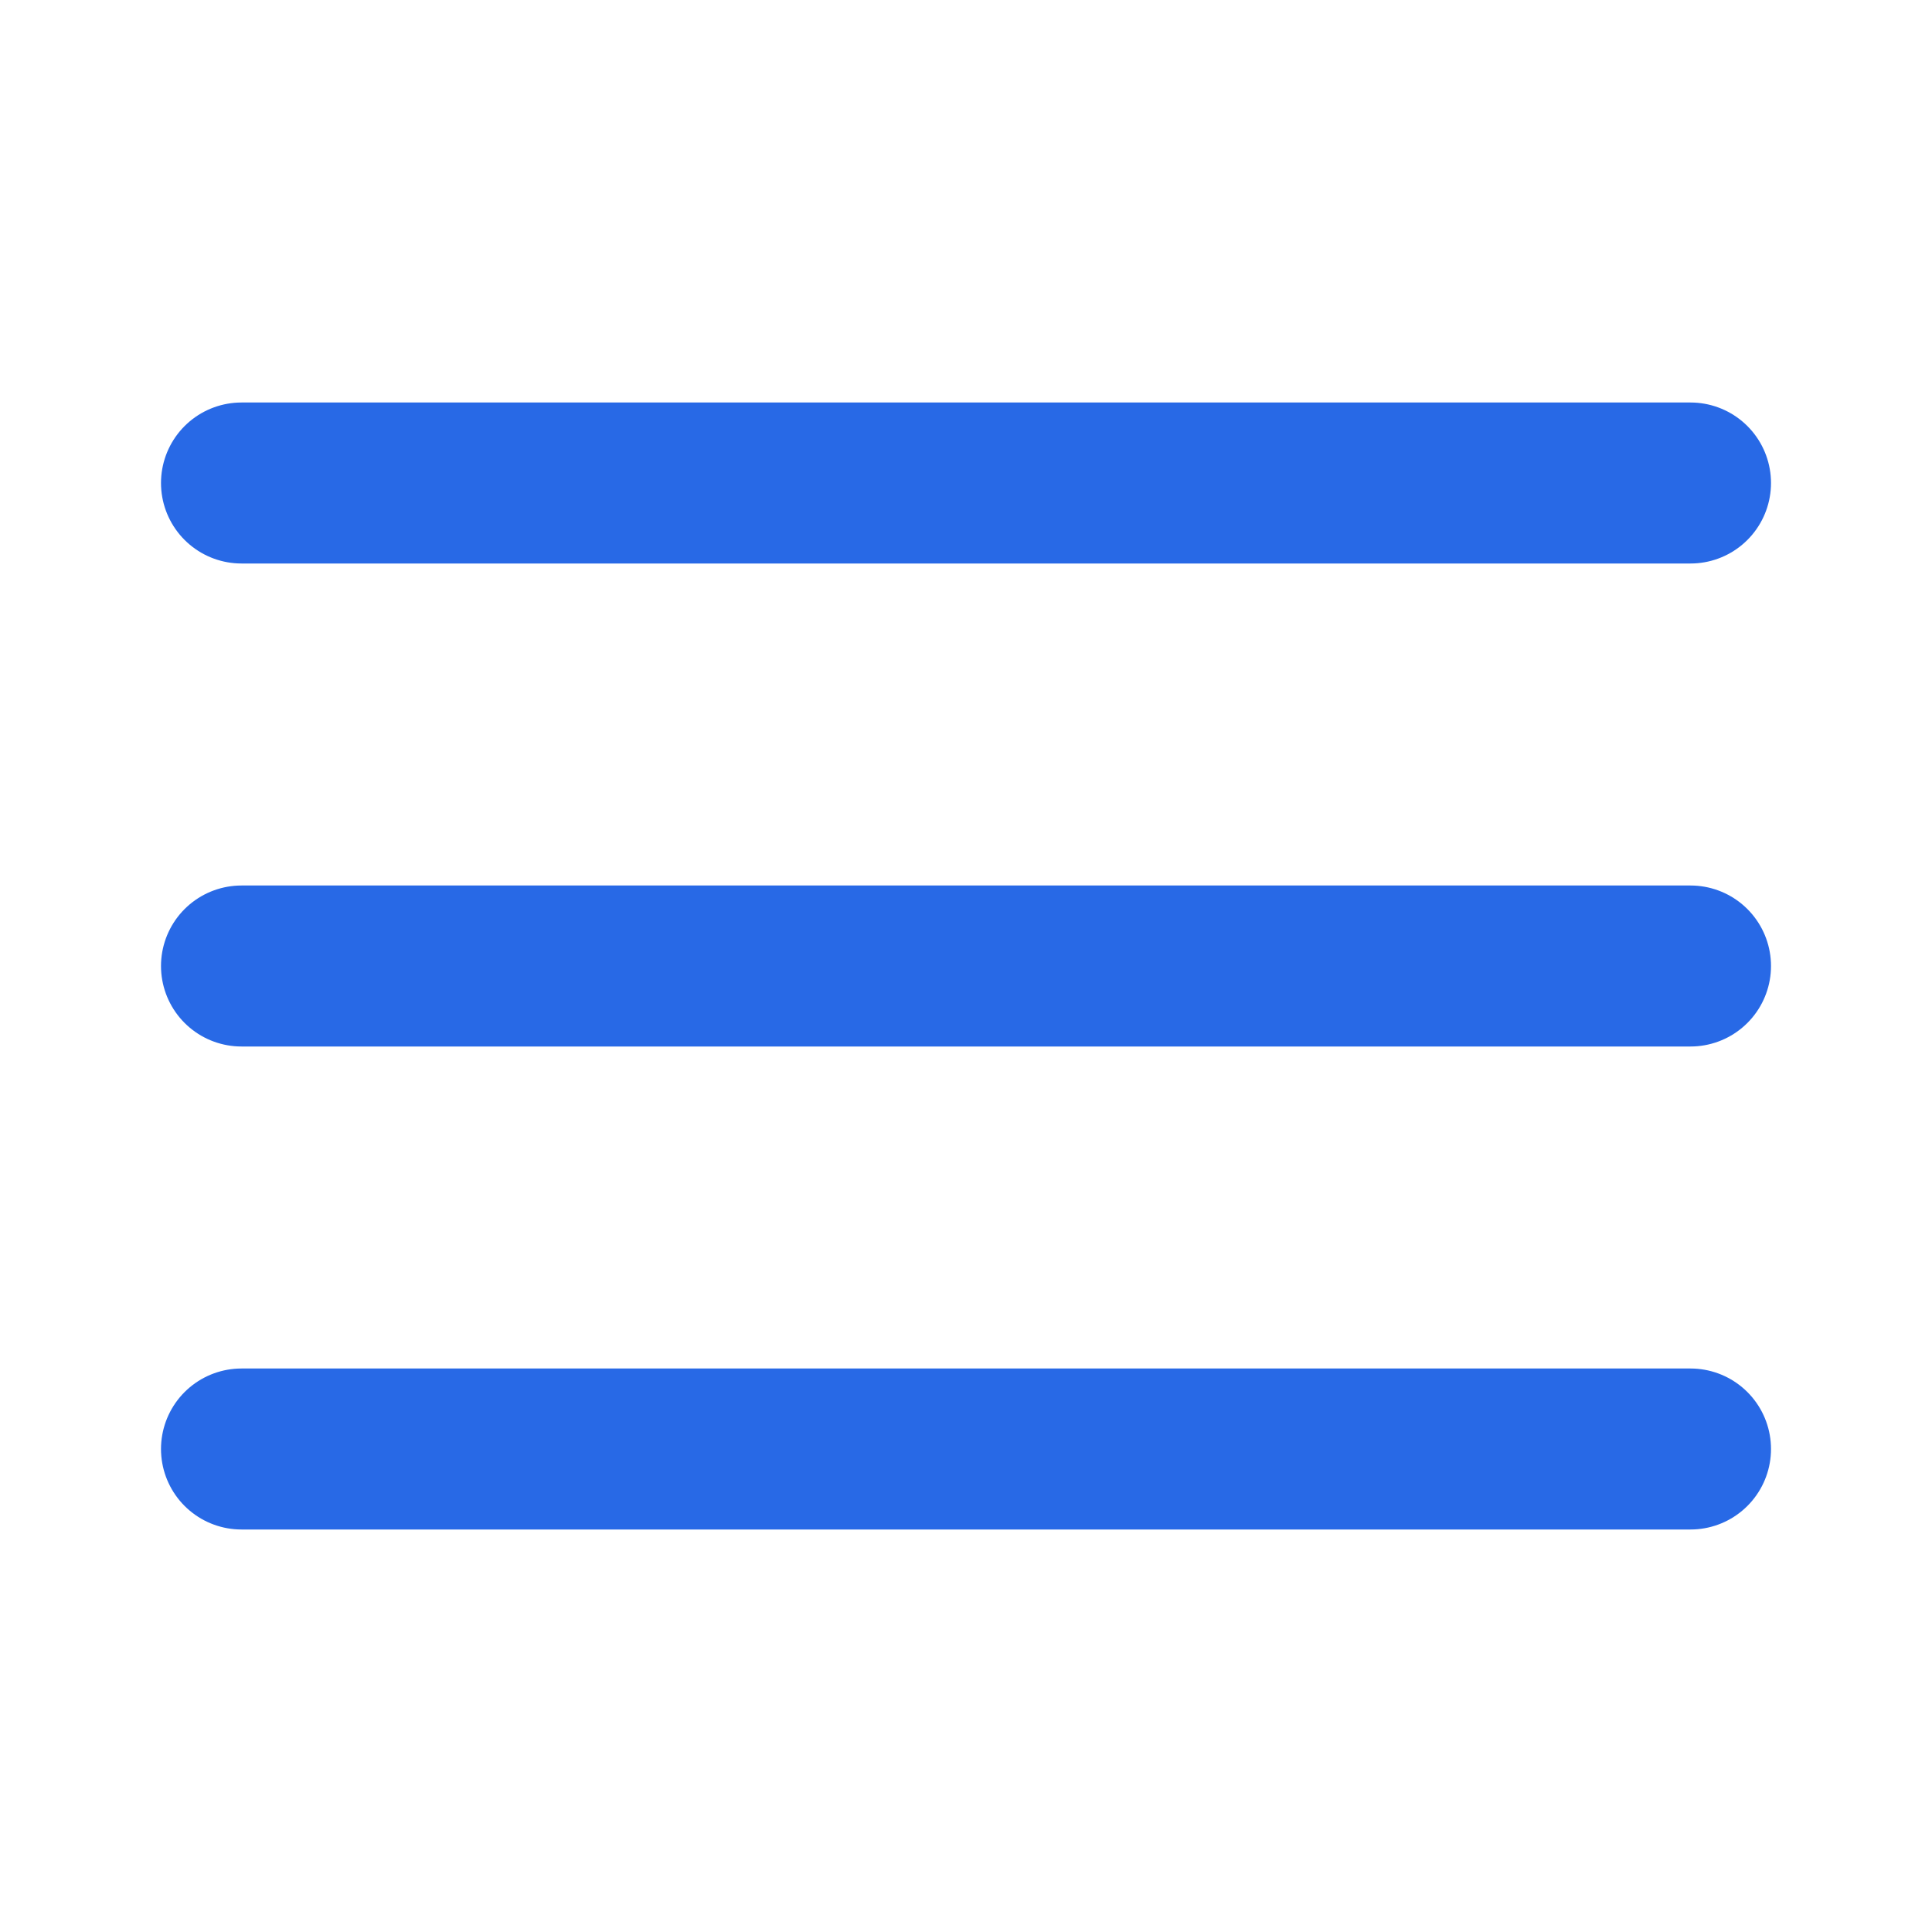
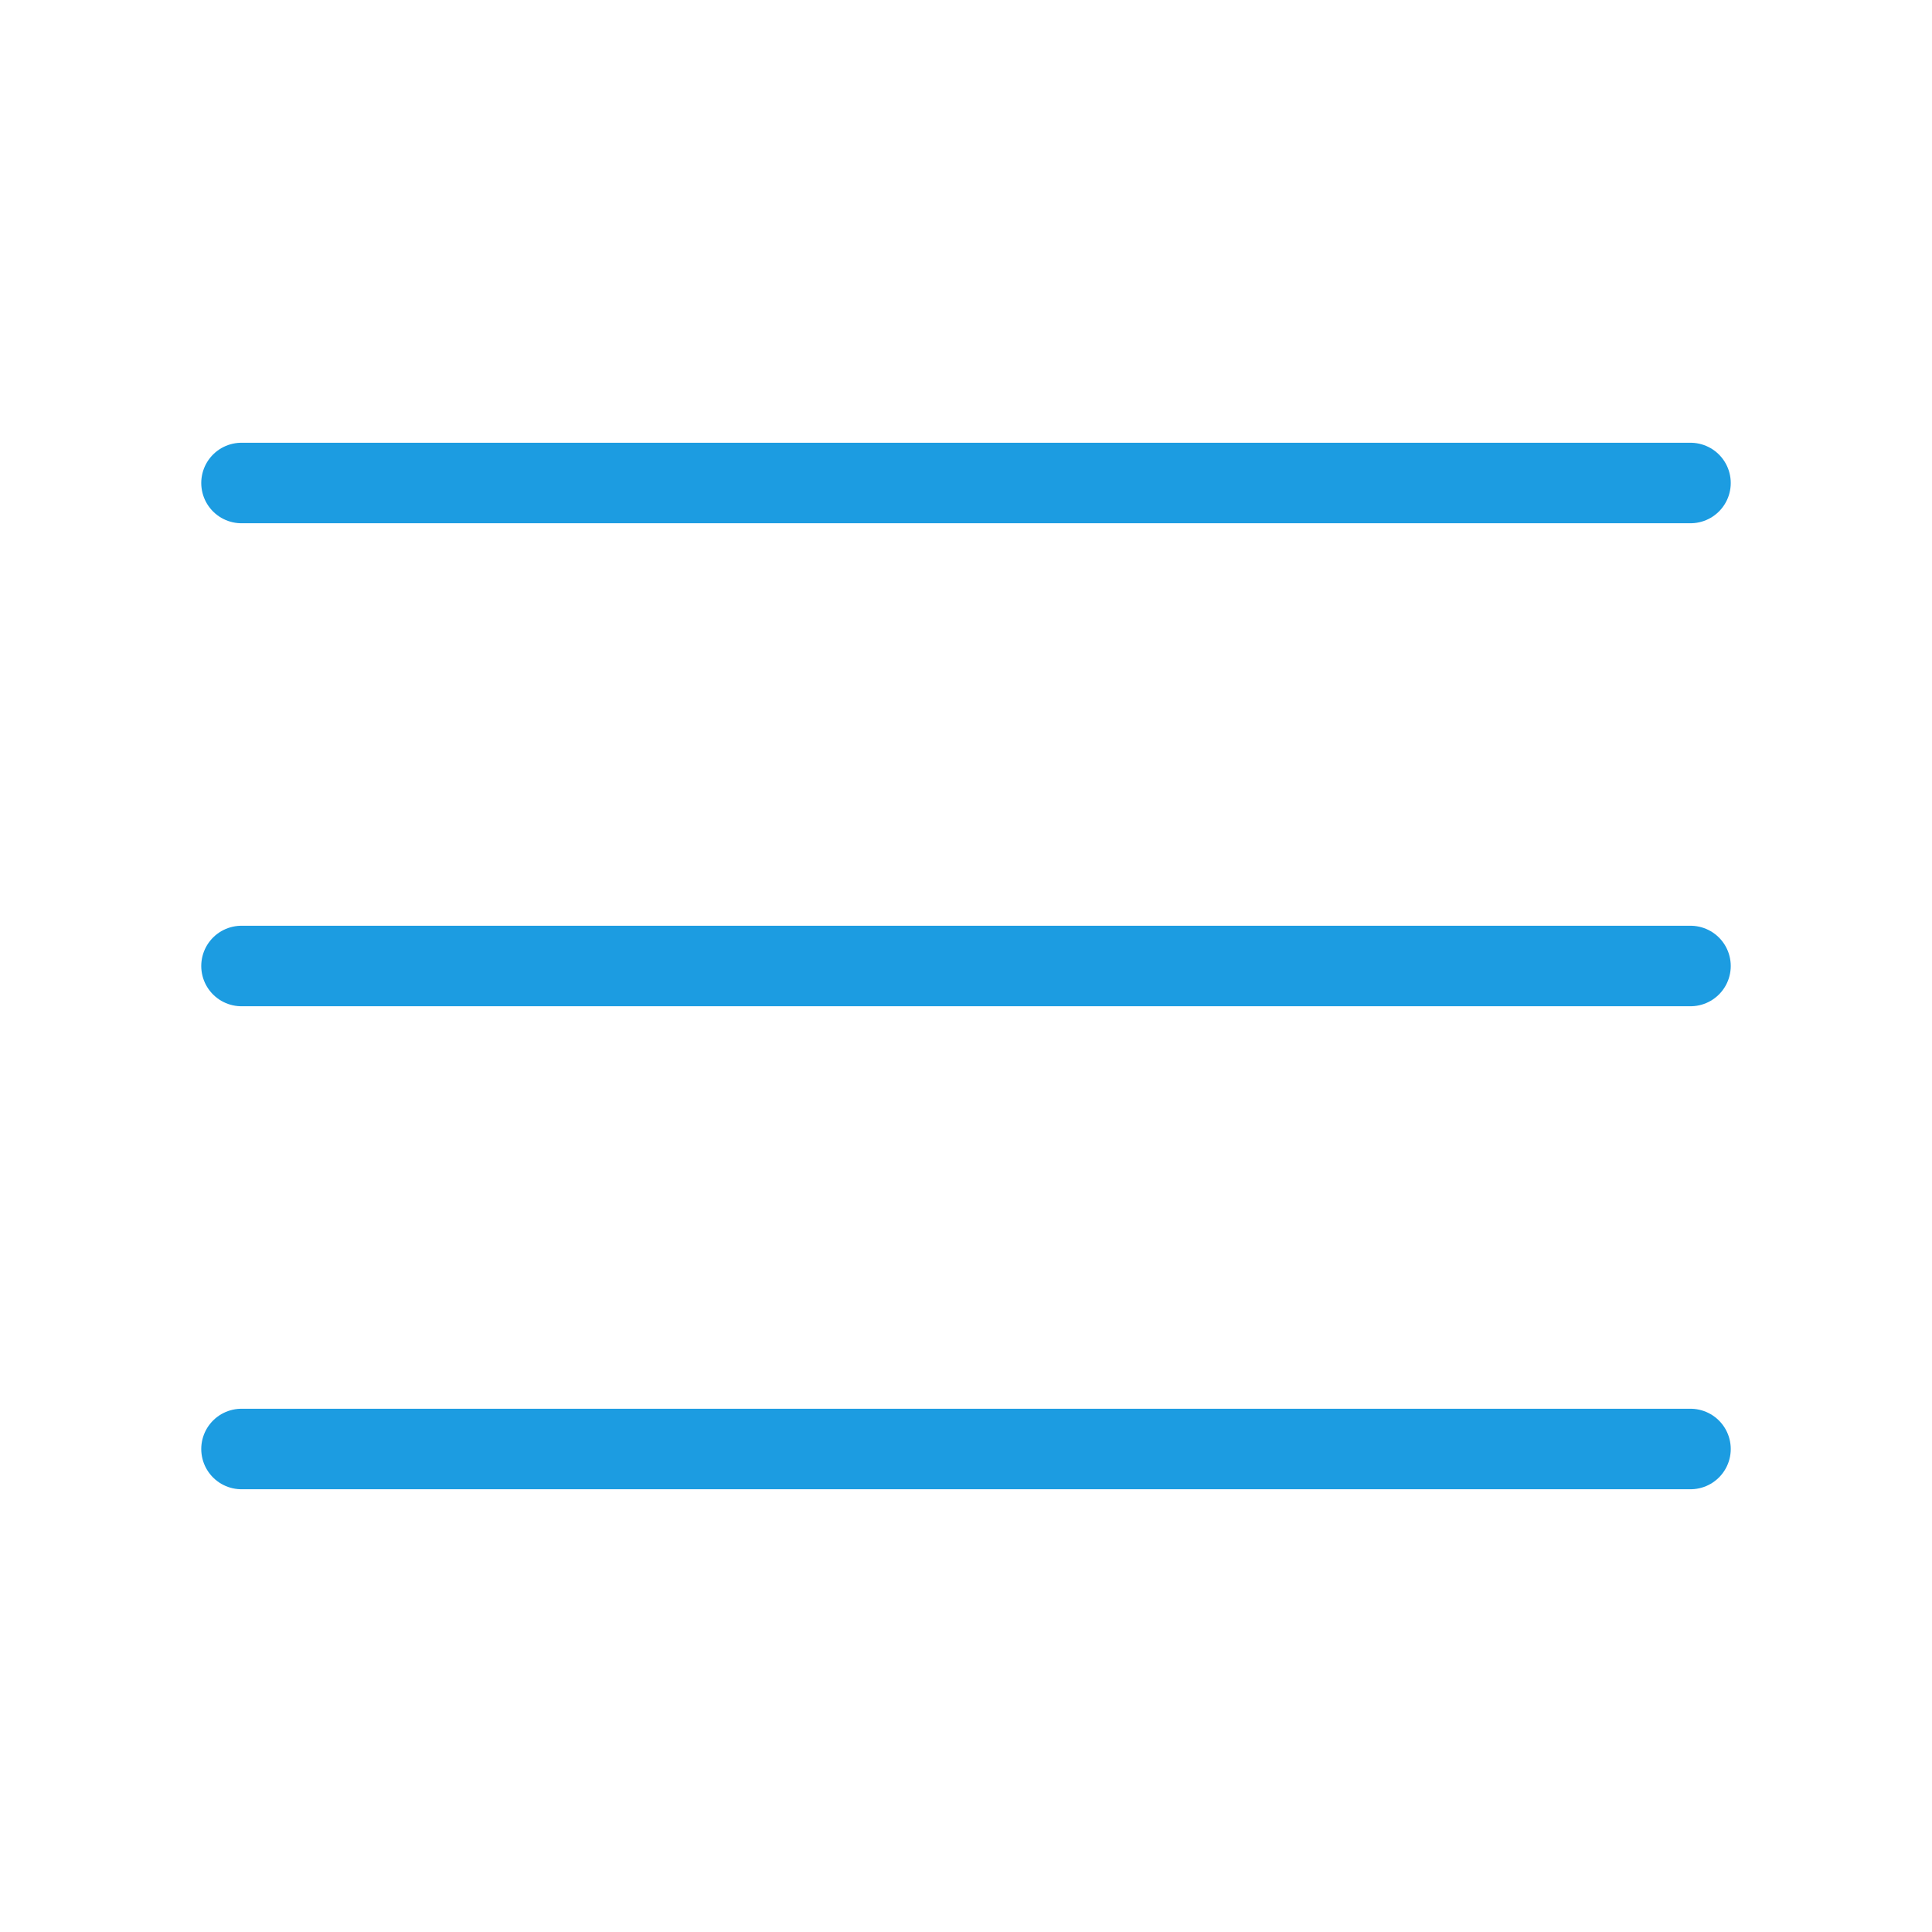
- <svg xmlns="http://www.w3.org/2000/svg" width="24" height="24" viewBox="0 0 24 24" fill="none" stroke="#2869e6" stroke-width="2" stroke-linecap="round" stroke-linejoin="round" class="feather feather-menu">
+ <svg xmlns="http://www.w3.org/2000/svg" width="24" height="24" viewBox="0 0 24 24" fill="none" stroke="#1c9ce1" stroke-width="1" stroke-linecap="round" stroke-linejoin="round" class="feather feather-menu">
  <line x1="3" y1="12" x2="21" y2="12" />
  <line x1="3" y1="6" x2="21" y2="6" />
  <line x1="3" y1="18" x2="21" y2="18" />
</svg>
